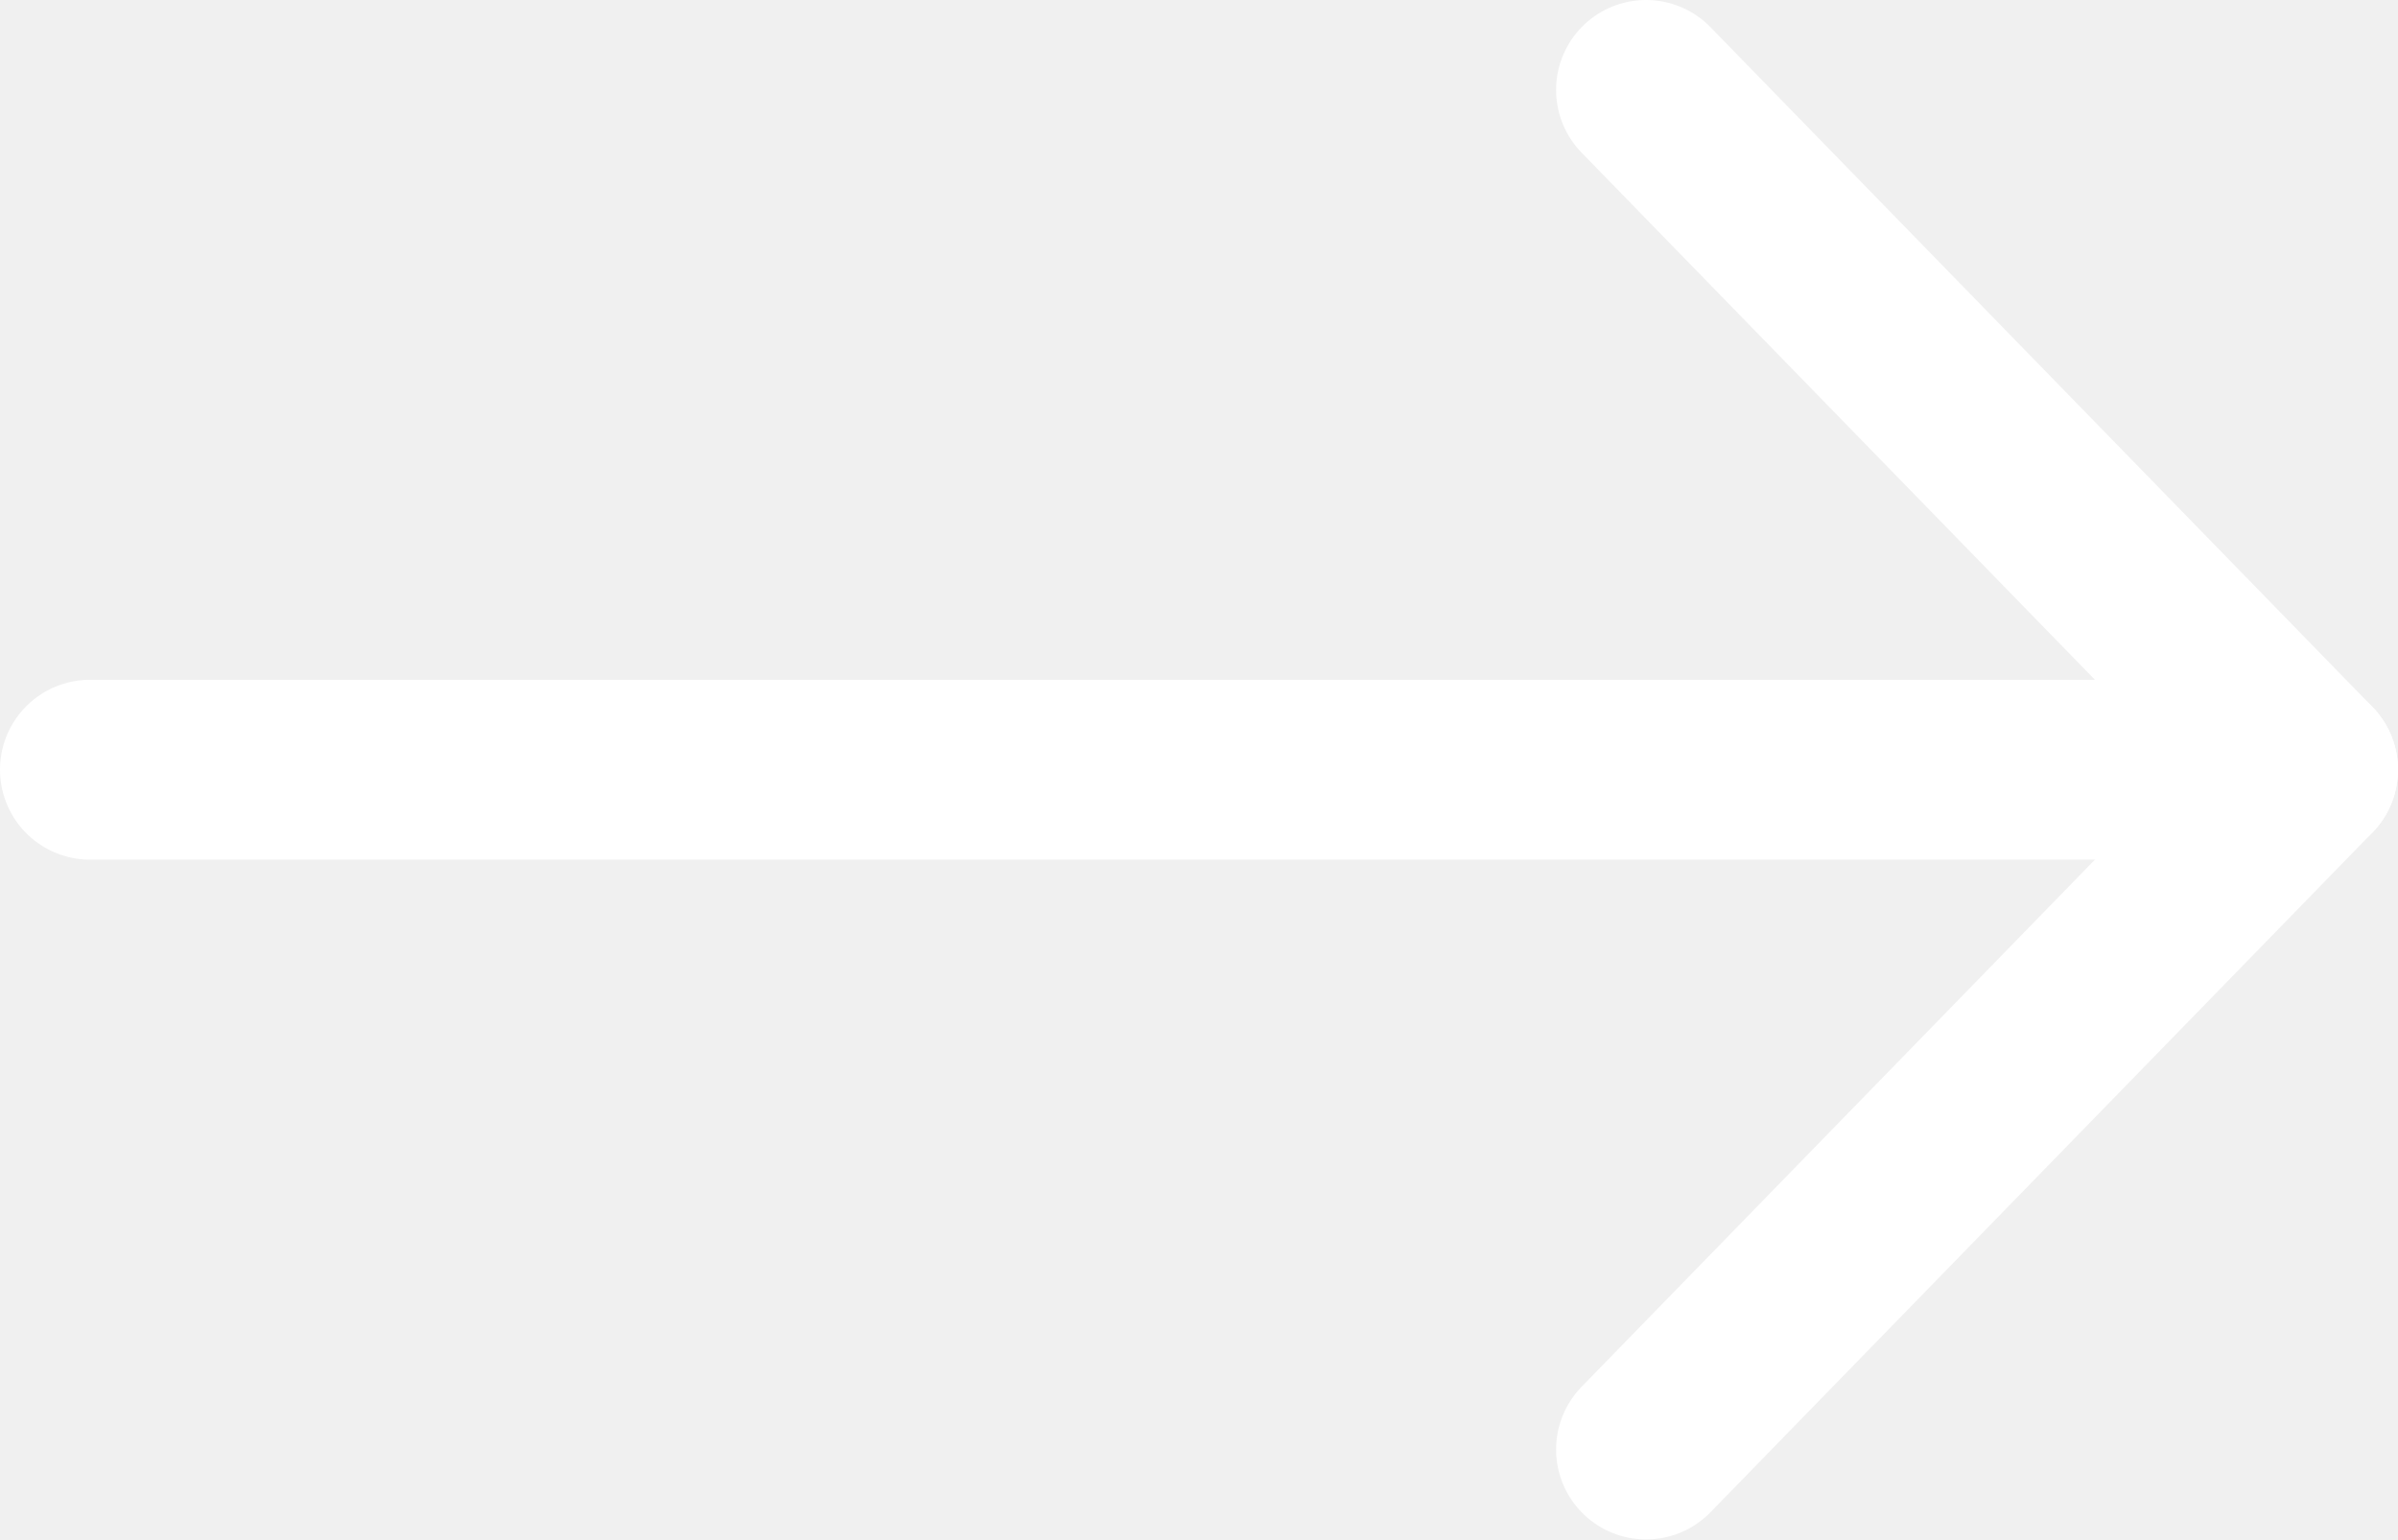
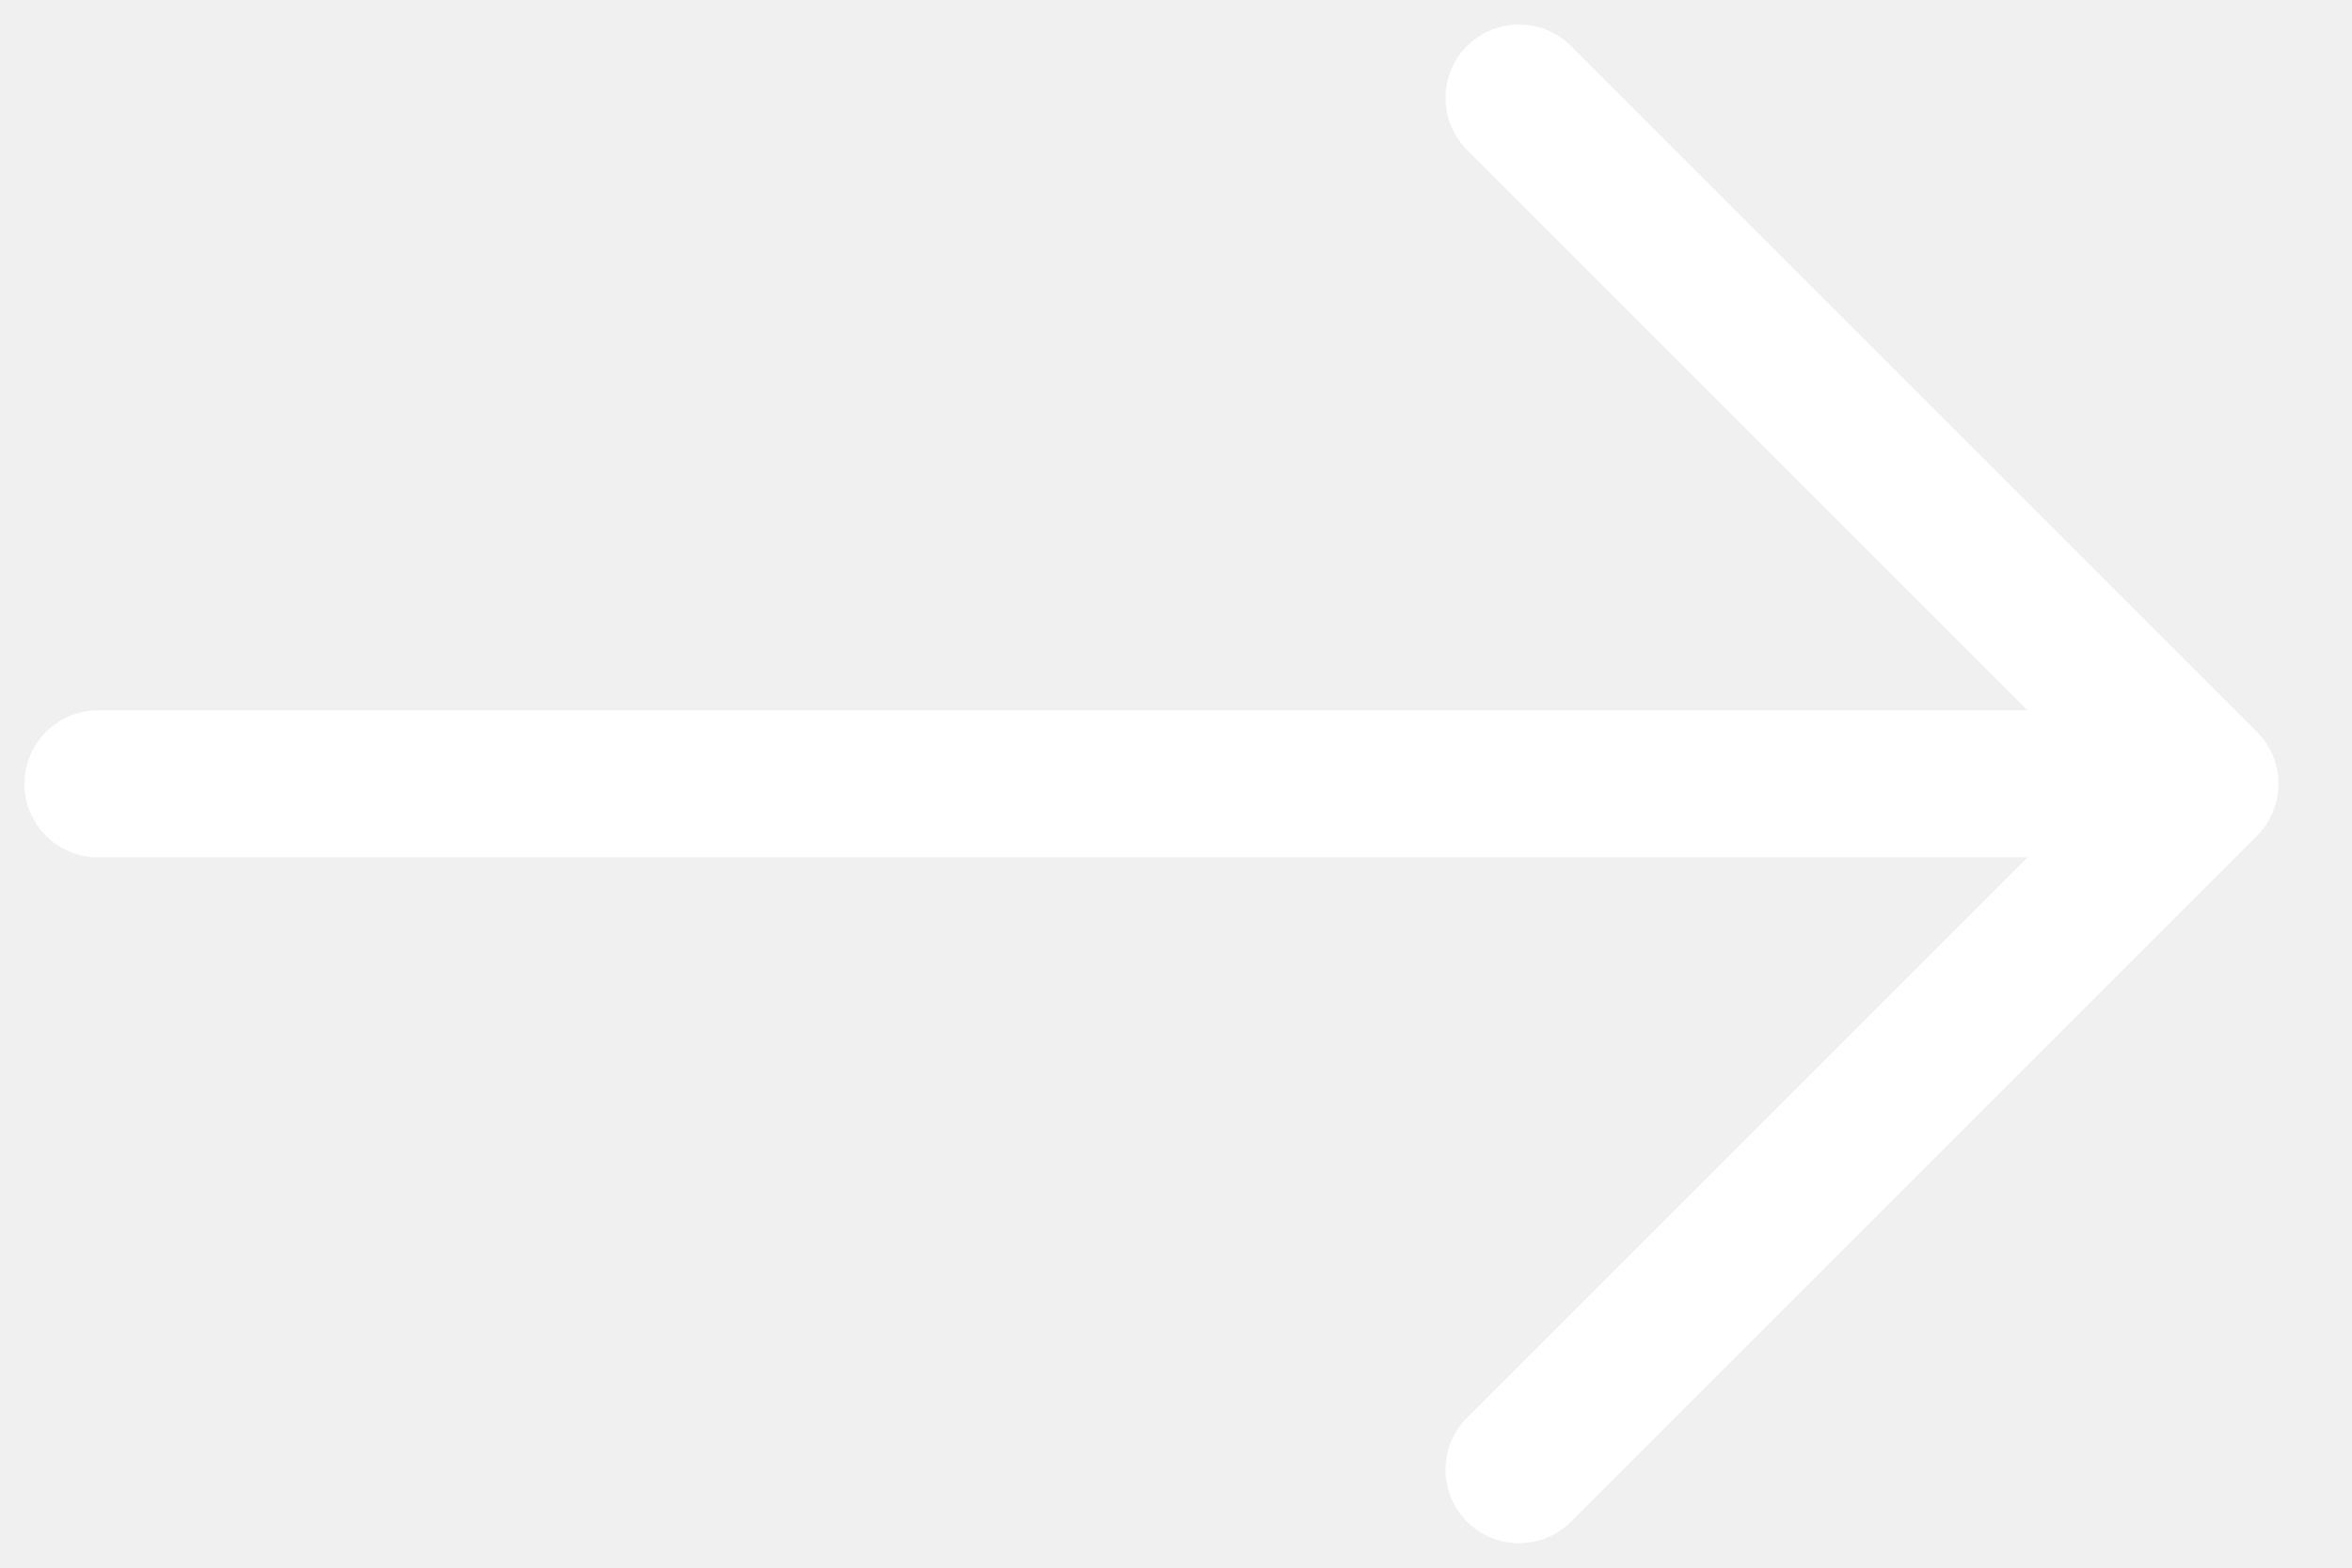
- <svg xmlns="http://www.w3.org/2000/svg" viewBox="0 0 26.66 17.12" height="16px">
+ <svg xmlns="http://www.w3.org/2000/svg" viewBox="0 0 24 16" height="16">
  <defs>
-     <style>.cls-1{fill:none;stroke:#fff;stroke-linecap:round;stroke-linejoin:round;stroke-width:2px;}</style>
+     <style>.cls-1,.cls-2{fill:none;}.cls-2{stroke:#fff;stroke-linecap:round;stroke-linejoin:round;stroke-width:1.5px;}</style>
  </defs>
-   <g id="Layer_2" data-name="Layer 2">
-     <g id="Layer_3" data-name="Layer 3">
-       <line class="cls-1" x1="1" y1="8.56" x2="25.66" y2="8.56" />
-       <polyline class="cls-1" points="18.3 16.12 25.66 8.56 18.3 1" />
+   <g id="Warstwa_2" data-name="Warstwa 2">
+     <g id="Warstwa_1-2" data-name="Warstwa 1">
+       <g id="arrow-right">
+         <rect class="cls-1" width="24" height="16" />
+         <line class="cls-2" x1="22" y1="8" x2="1" y2="8" />
+         <polyline class="cls-2" points="15.5 1 22.5 8 15.5 15" />
+       </g>
    </g>
  </g>
</svg>
